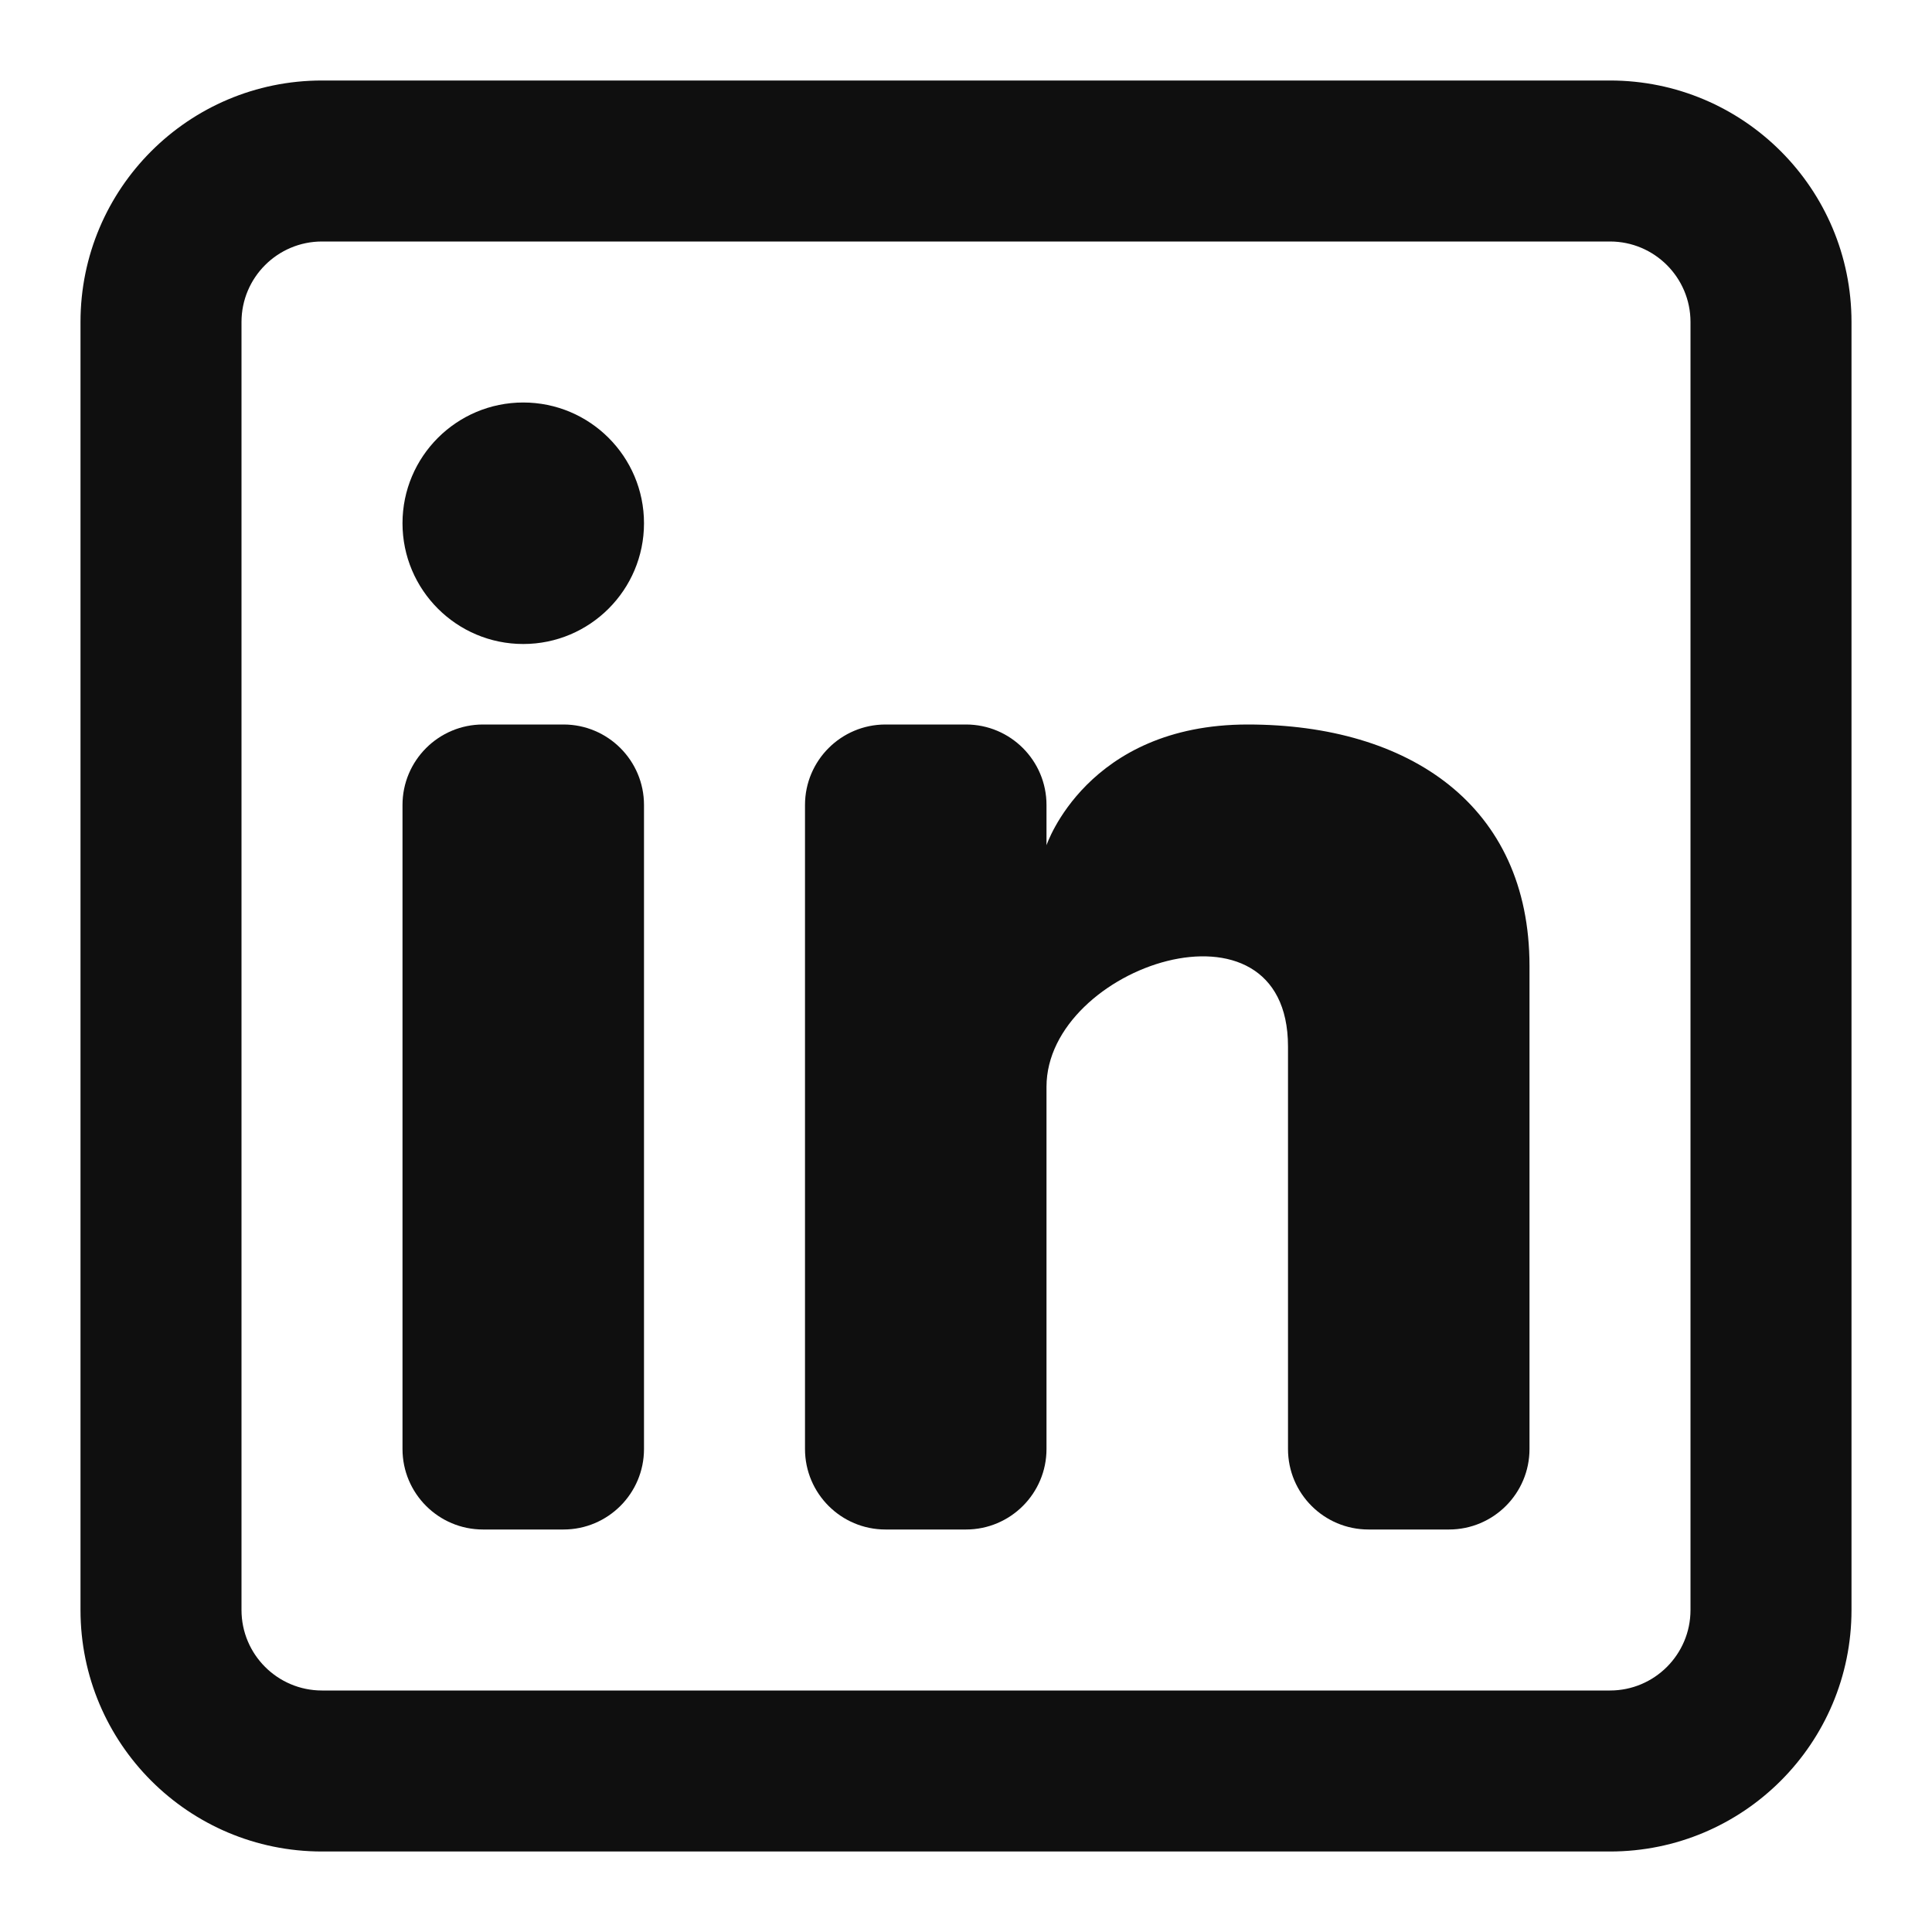
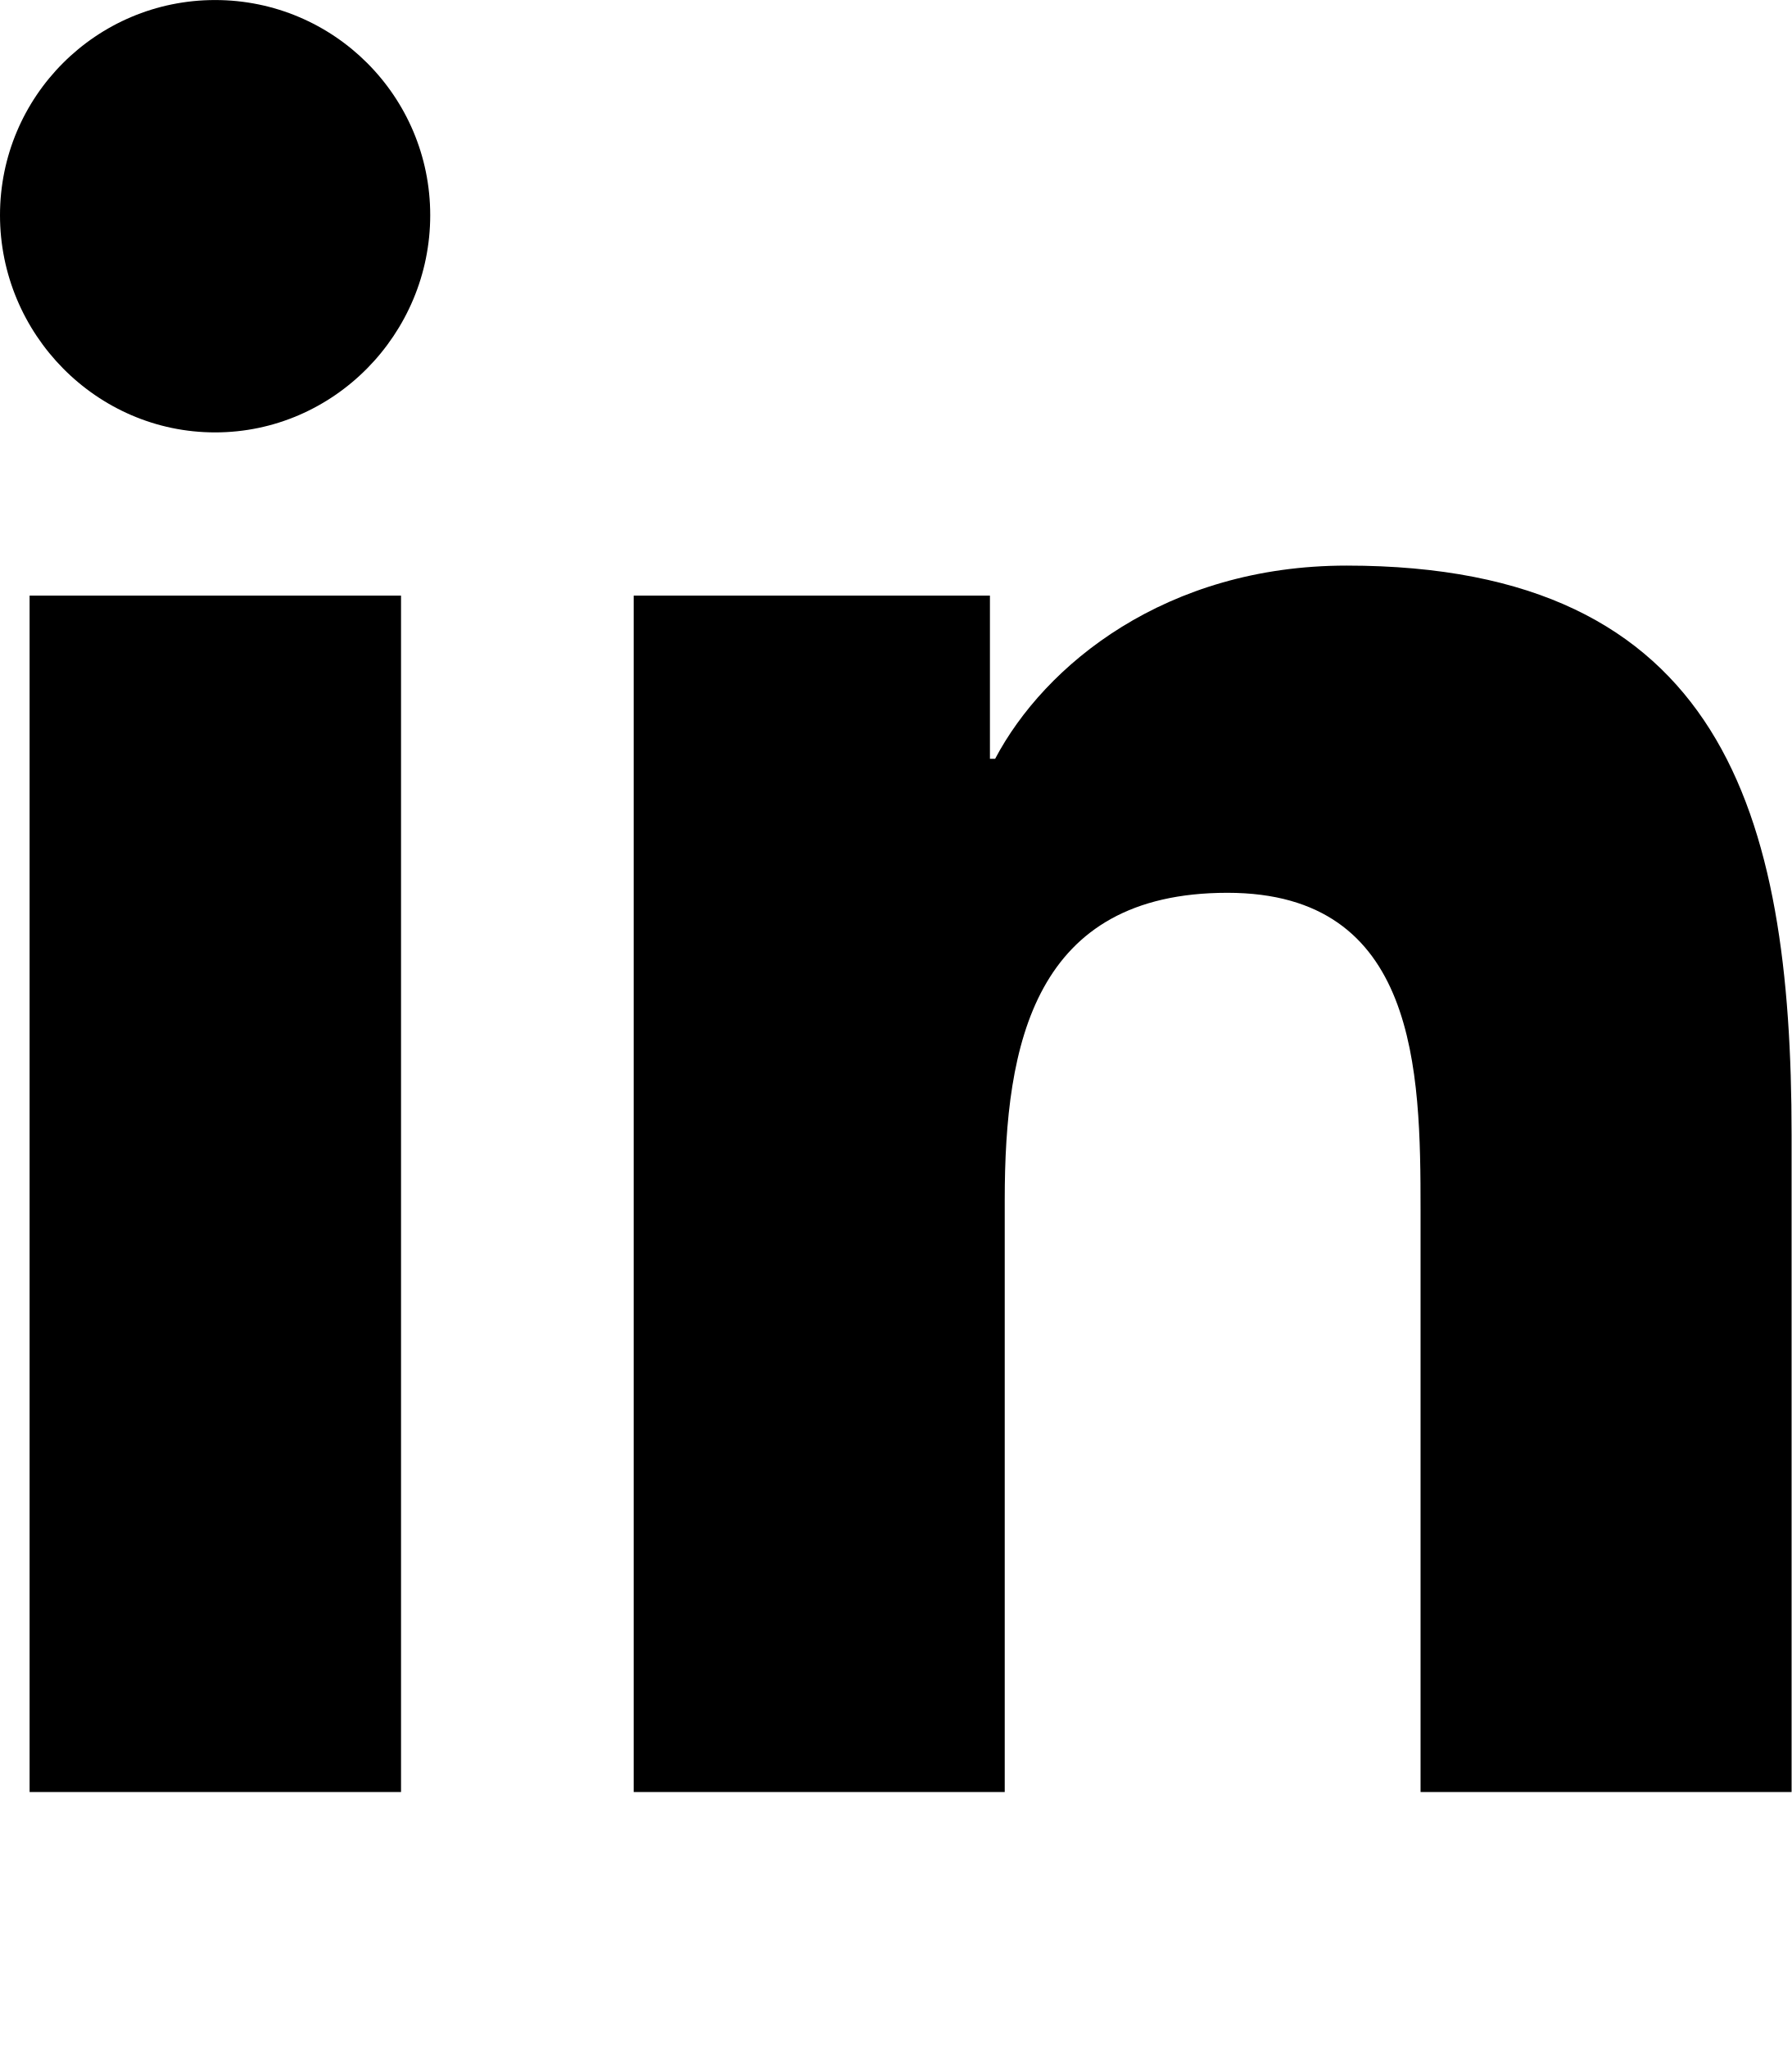
- <svg xmlns="http://www.w3.org/2000/svg" width="800px" height="800px" viewBox="0 0 24 24" fill="none">
-   <path d="M6.5 8C7.328 8 8 7.328 8 6.5C8 5.672 7.328 5 6.5 5C5.672 5 5 5.672 5 6.5C5 7.328 5.672 8 6.5 8Z" fill="#0F0F0F" />
-   <path d="M5 10C5 9.448 5.448 9 6 9H7C7.552 9 8 9.448 8 10V18C8 18.552 7.552 19 7 19H6C5.448 19 5 18.552 5 18V10Z" fill="#0F0F0F" />
-   <path d="M11 19H12C12.552 19 13 18.552 13 18V13.5C13 12 16 11 16 13V18C16 18.553 16.448 19 17 19H18C18.552 19 19 18.552 19 18V12C19 10 17.5 9 15.5 9C13.5 9 13 10.5 13 10.5V10C13 9.448 12.552 9 12 9H11C10.448 9 10 9.448 10 10V18C10 18.552 10.448 19 11 19Z" fill="#0F0F0F" />
-   <path fill-rule="evenodd" clip-rule="evenodd" d="M20 1C21.657 1 23 2.343 23 4V20C23 21.657 21.657 23 20 23H4C2.343 23 1 21.657 1 20V4C1 2.343 2.343 1 4 1H20ZM20 3C20.552 3 21 3.448 21 4V20C21 20.552 20.552 21 20 21H4C3.448 21 3 20.552 3 20V4C3 3.448 3.448 3 4 3H20Z" fill="#0F0F0F" />
+ <svg xmlns="http://www.w3.org/2000/svg" role="img" viewBox="0 0 448 512">
+   <path d="M100.28 448H7.4V148.9h92.88zM53.79 108.1C24.09 108.1 0 83.5 0 53.8a53.79 53.79 0 0 1 107.58 0c0 29.7-24.1 54.3-53.79 54.3zM447.9 448h-92.68V302.4c0-34.7-.7-79.2-48.29-79.2-48.29 0-55.69 37.7-55.69 76.7V448h-92.78V148.9h89.08v40.8h1.3c12.4-23.5 42.69-48.3 87.88-48.3 94 0 111.28 61.9 111.28 142.3V448z" />
</svg>
